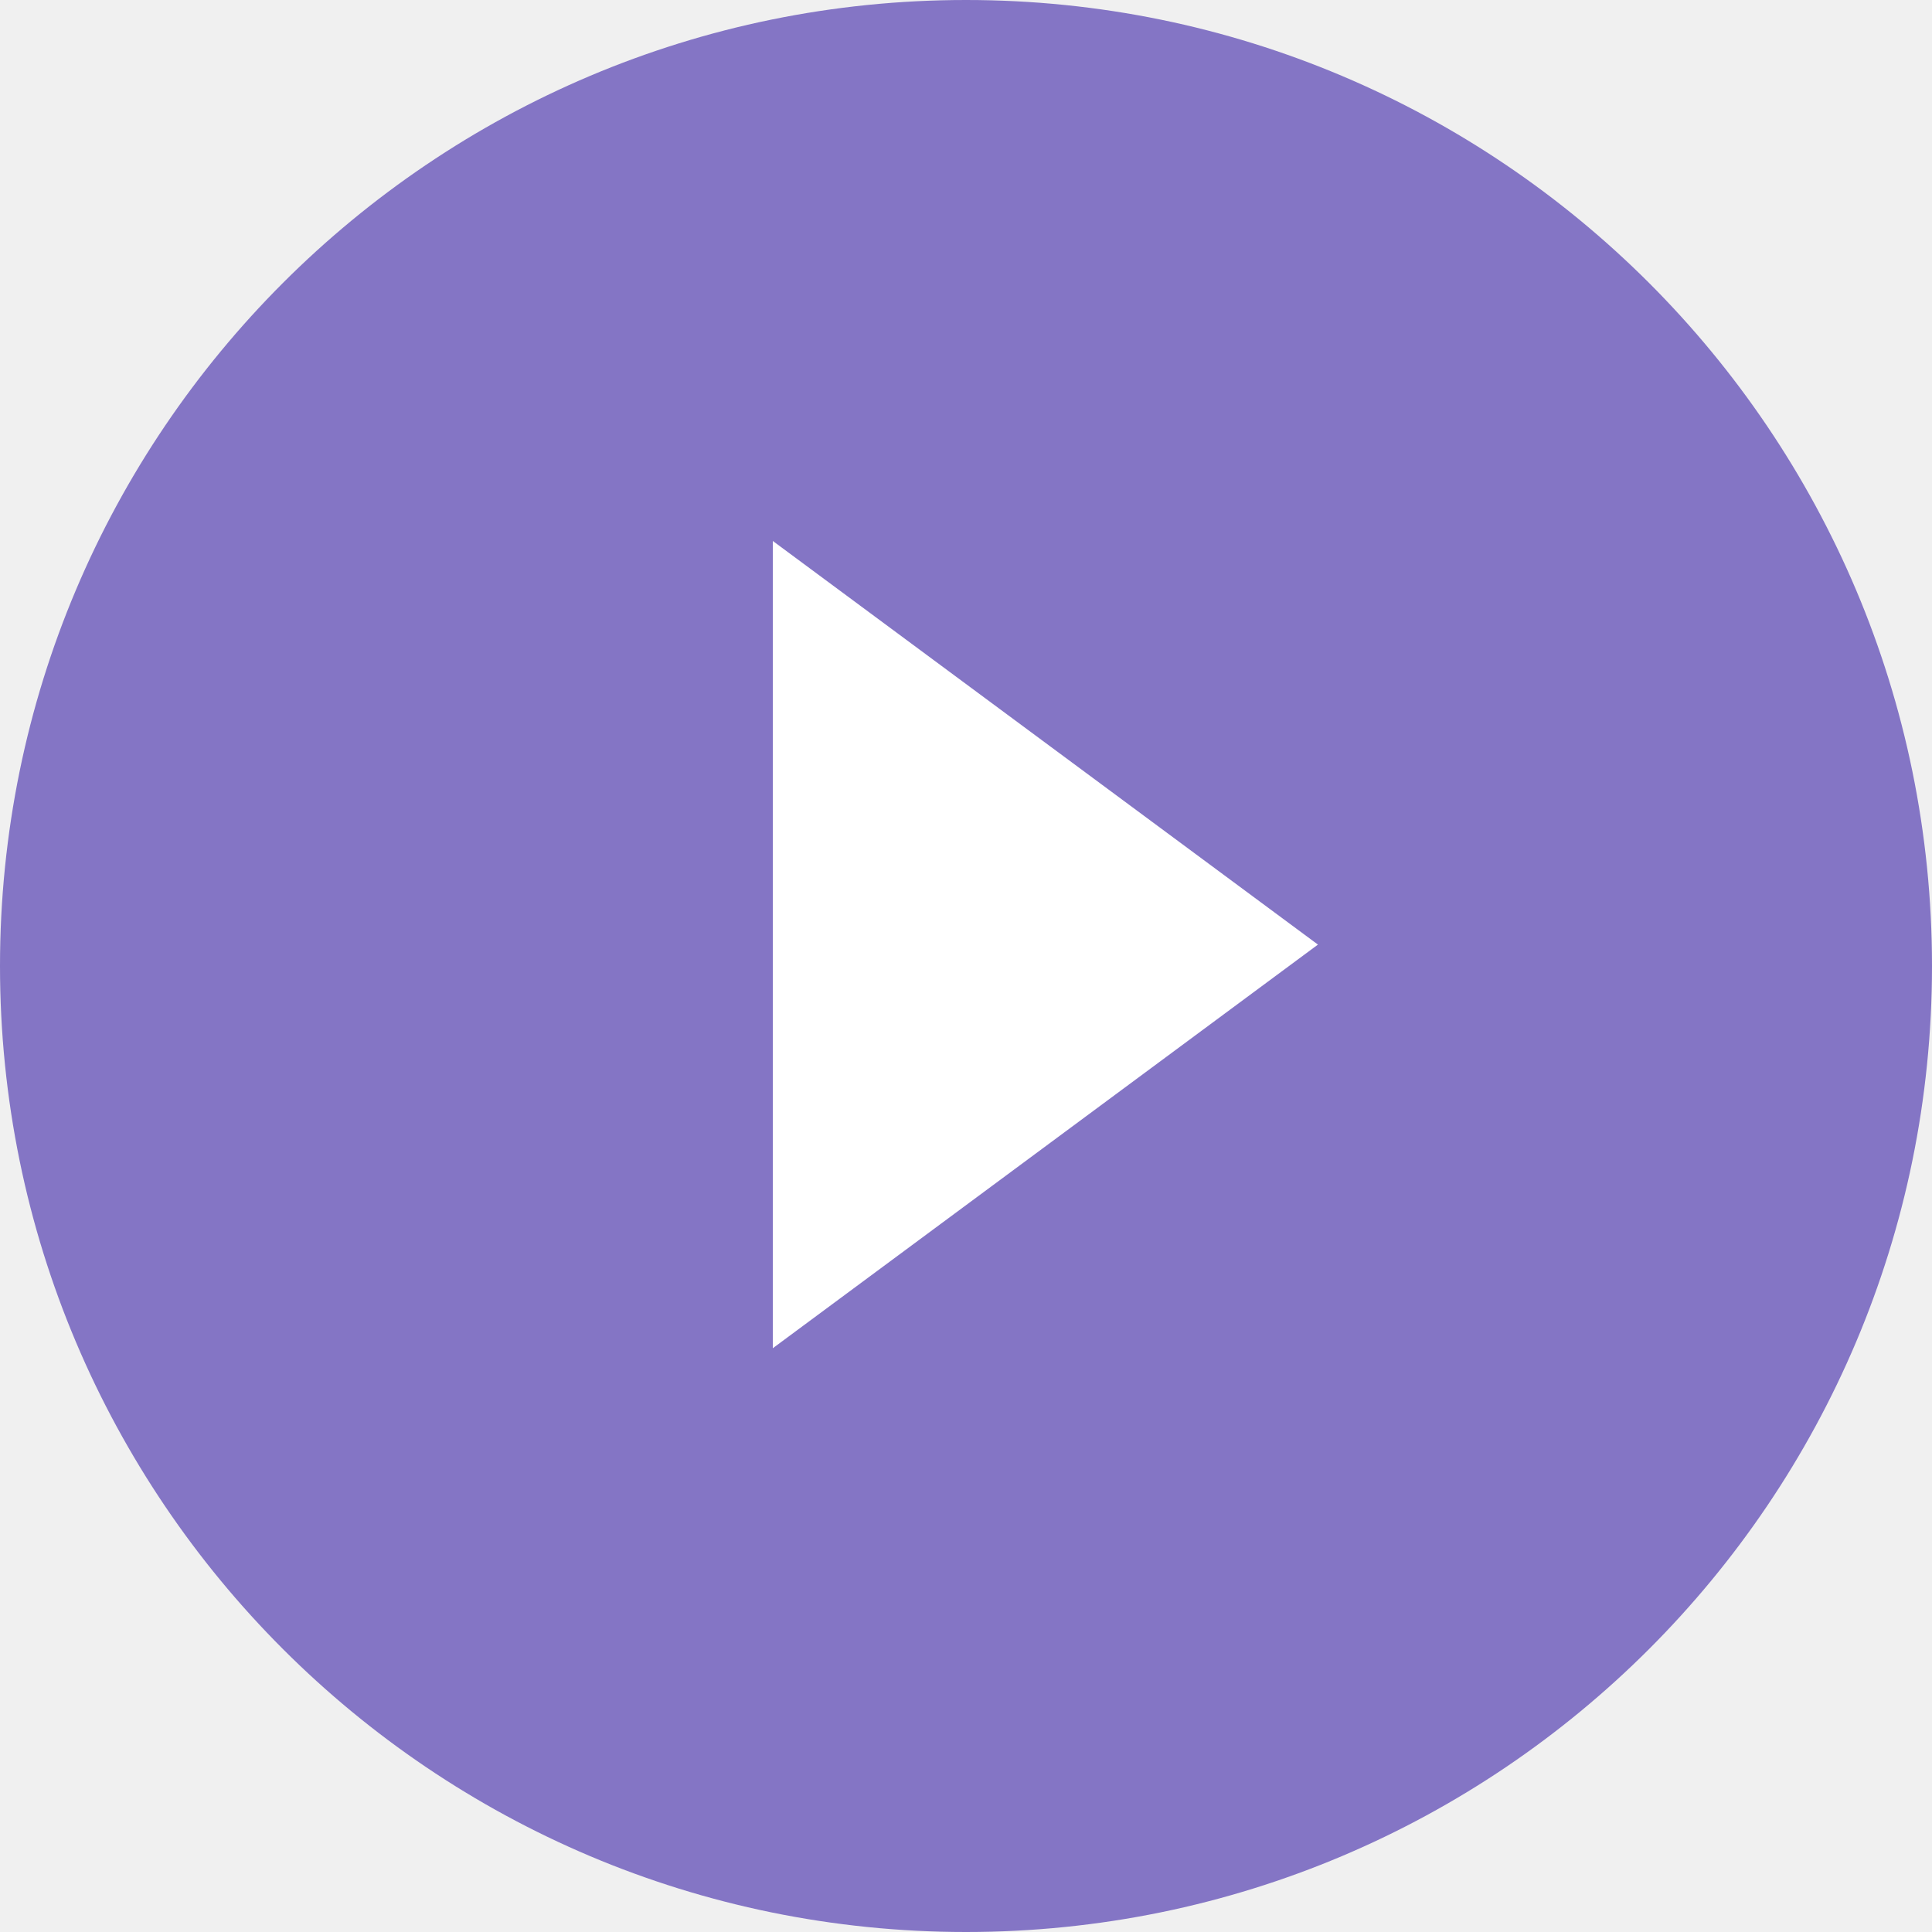
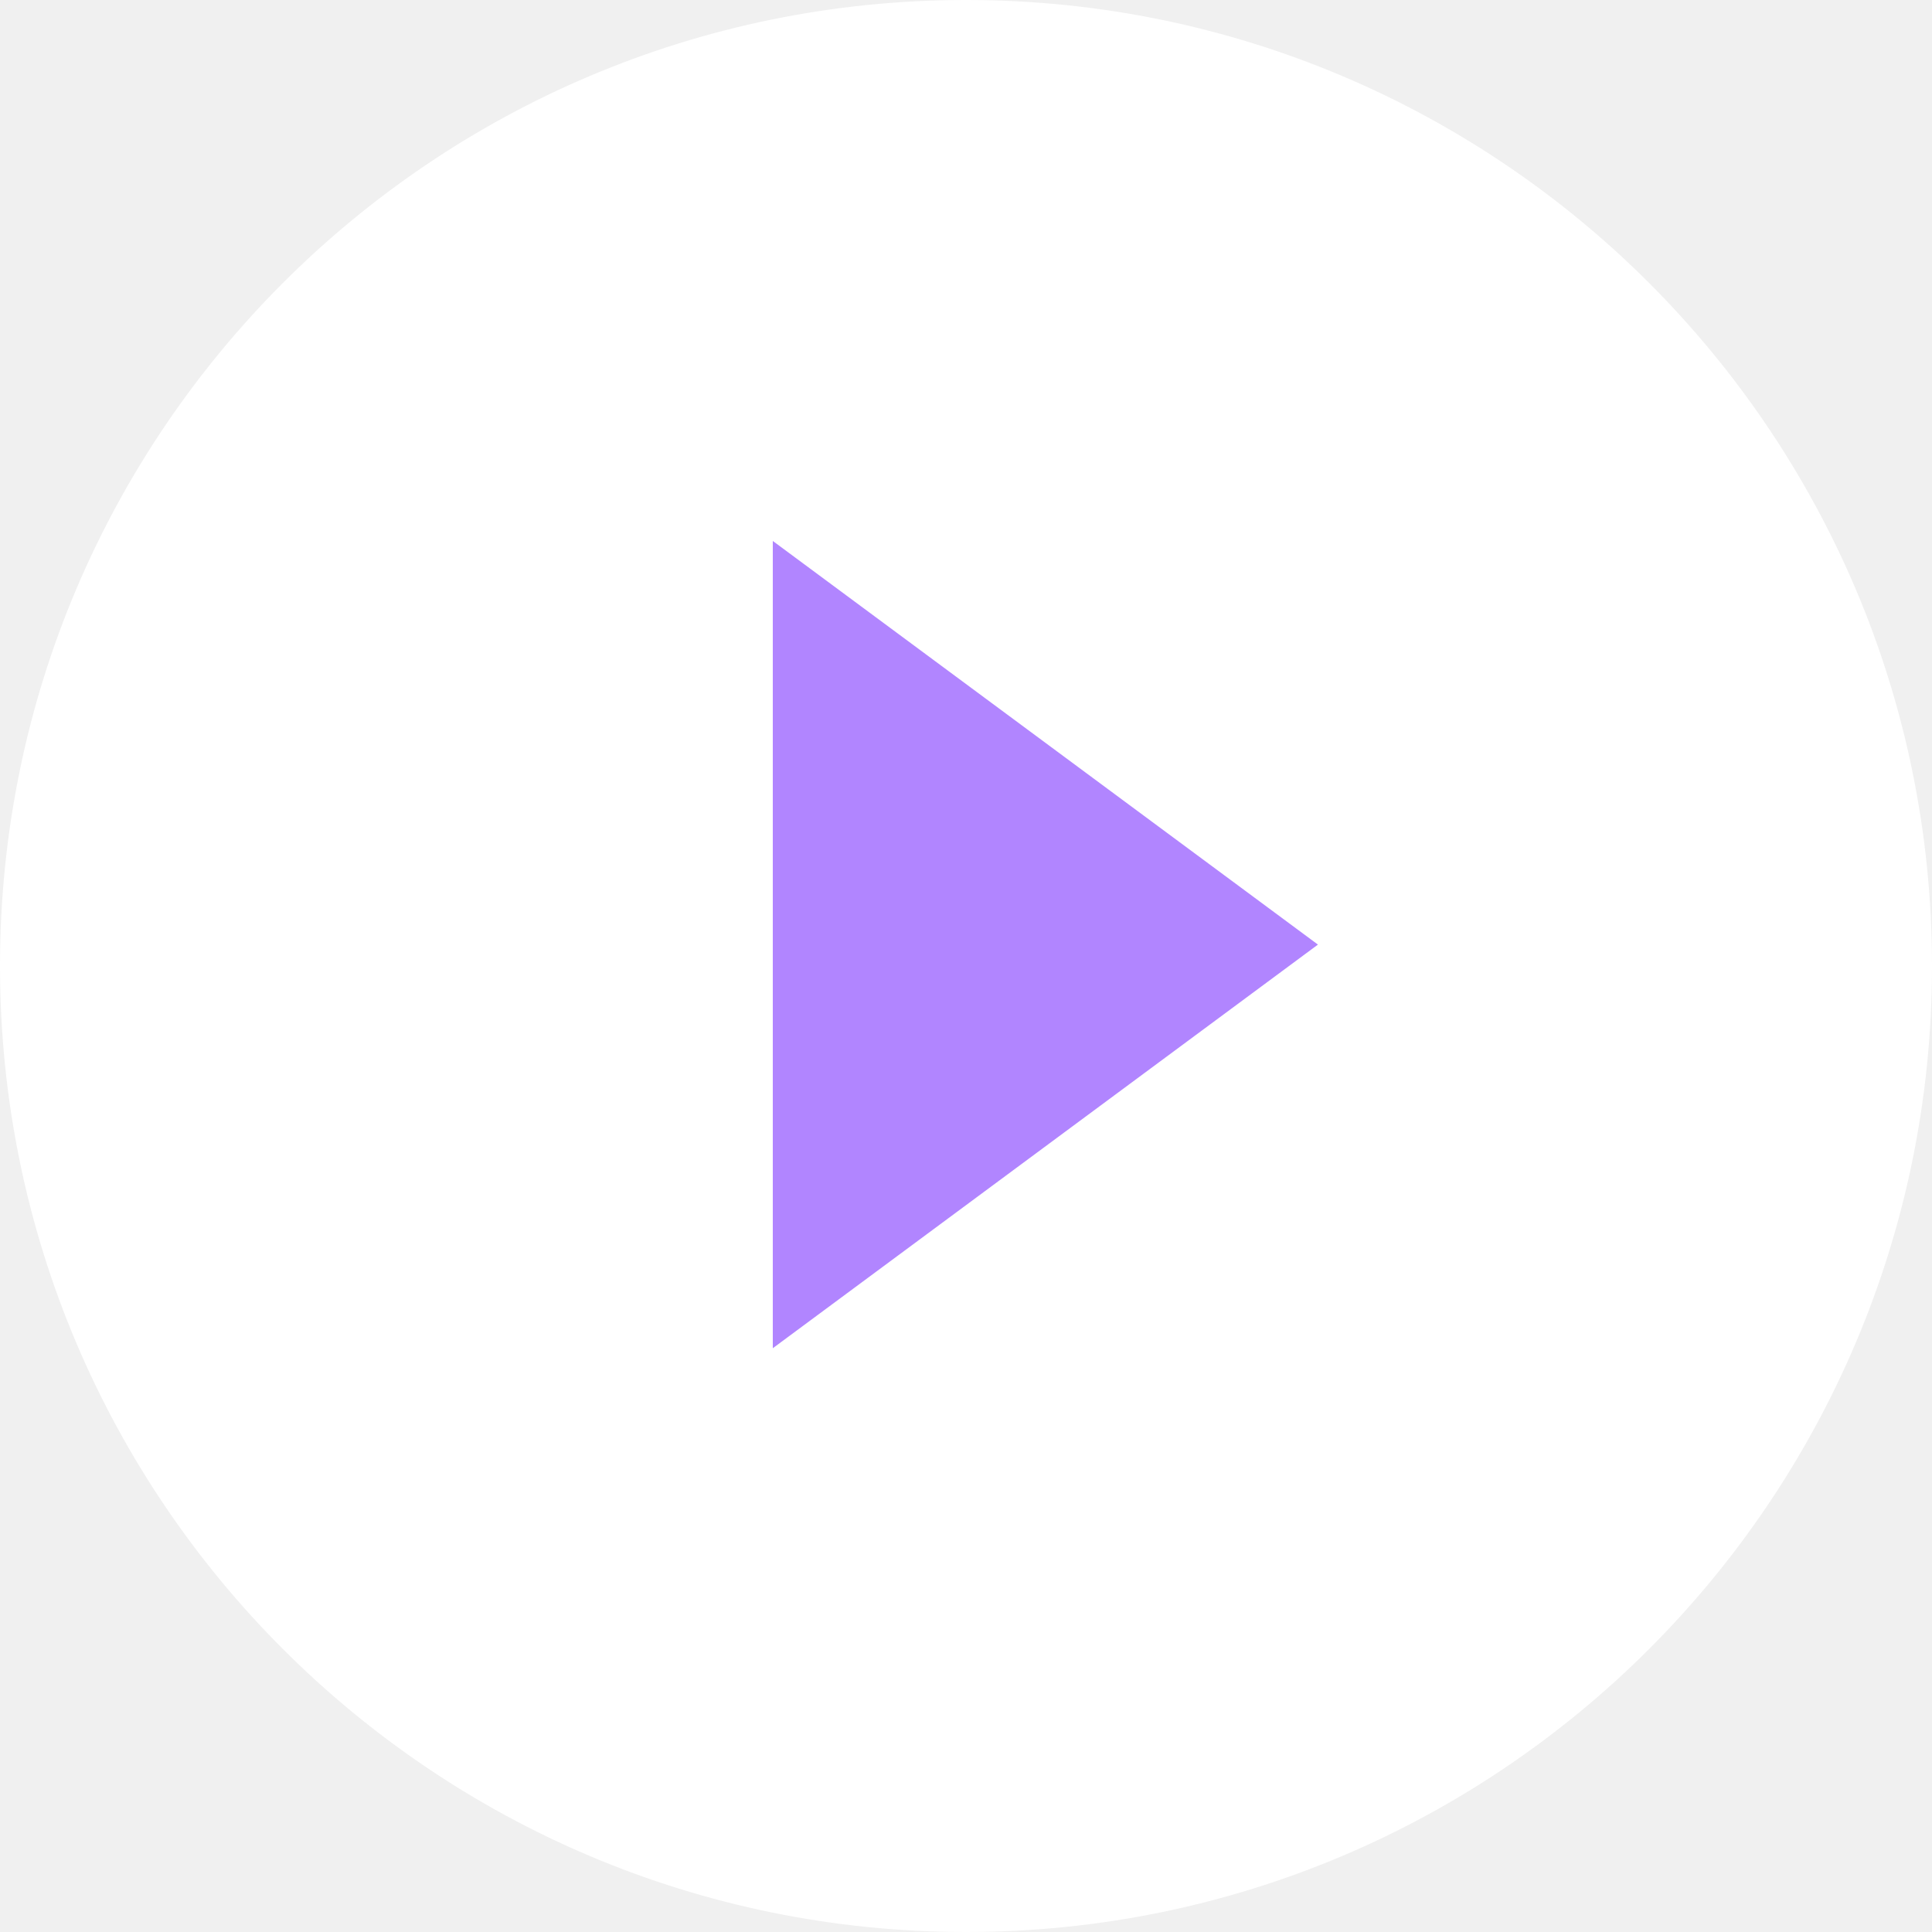
<svg xmlns="http://www.w3.org/2000/svg" width="25px" height="25px" viewBox="0 0 25 25" version="1.1">
  <defs />
  <g id="Page-1" stroke="none" stroke-width="1" fill="none" fill-rule="evenodd">
-     <g id="Doo-iOS-::-Desktop-Copy-13" transform="translate(-219, -715)">
-       <g id="Group-4" transform="translate(219, 715)">
-         <ellipse id="Oval-4" fill="#8475C5" cx="12.5" cy="12.5" rx="12.5" ry="12.5" />
-         <polygon id="Triangle" fill="#FFFFFF" points="17.054 12.223 10 17.446 10 7" />
-       </g>
+     <g id="Group" fill-rule="nonzero">
+       <circle id="Oval-4" fill="#FFFFFF" cx="12.5" cy="12.5" r="12.5" />
+       <polygon id="Triangle" fill="#B185FF" points="17.054 12.223 10 17.446 10 7" />
    </g>
  </g>
</svg>
